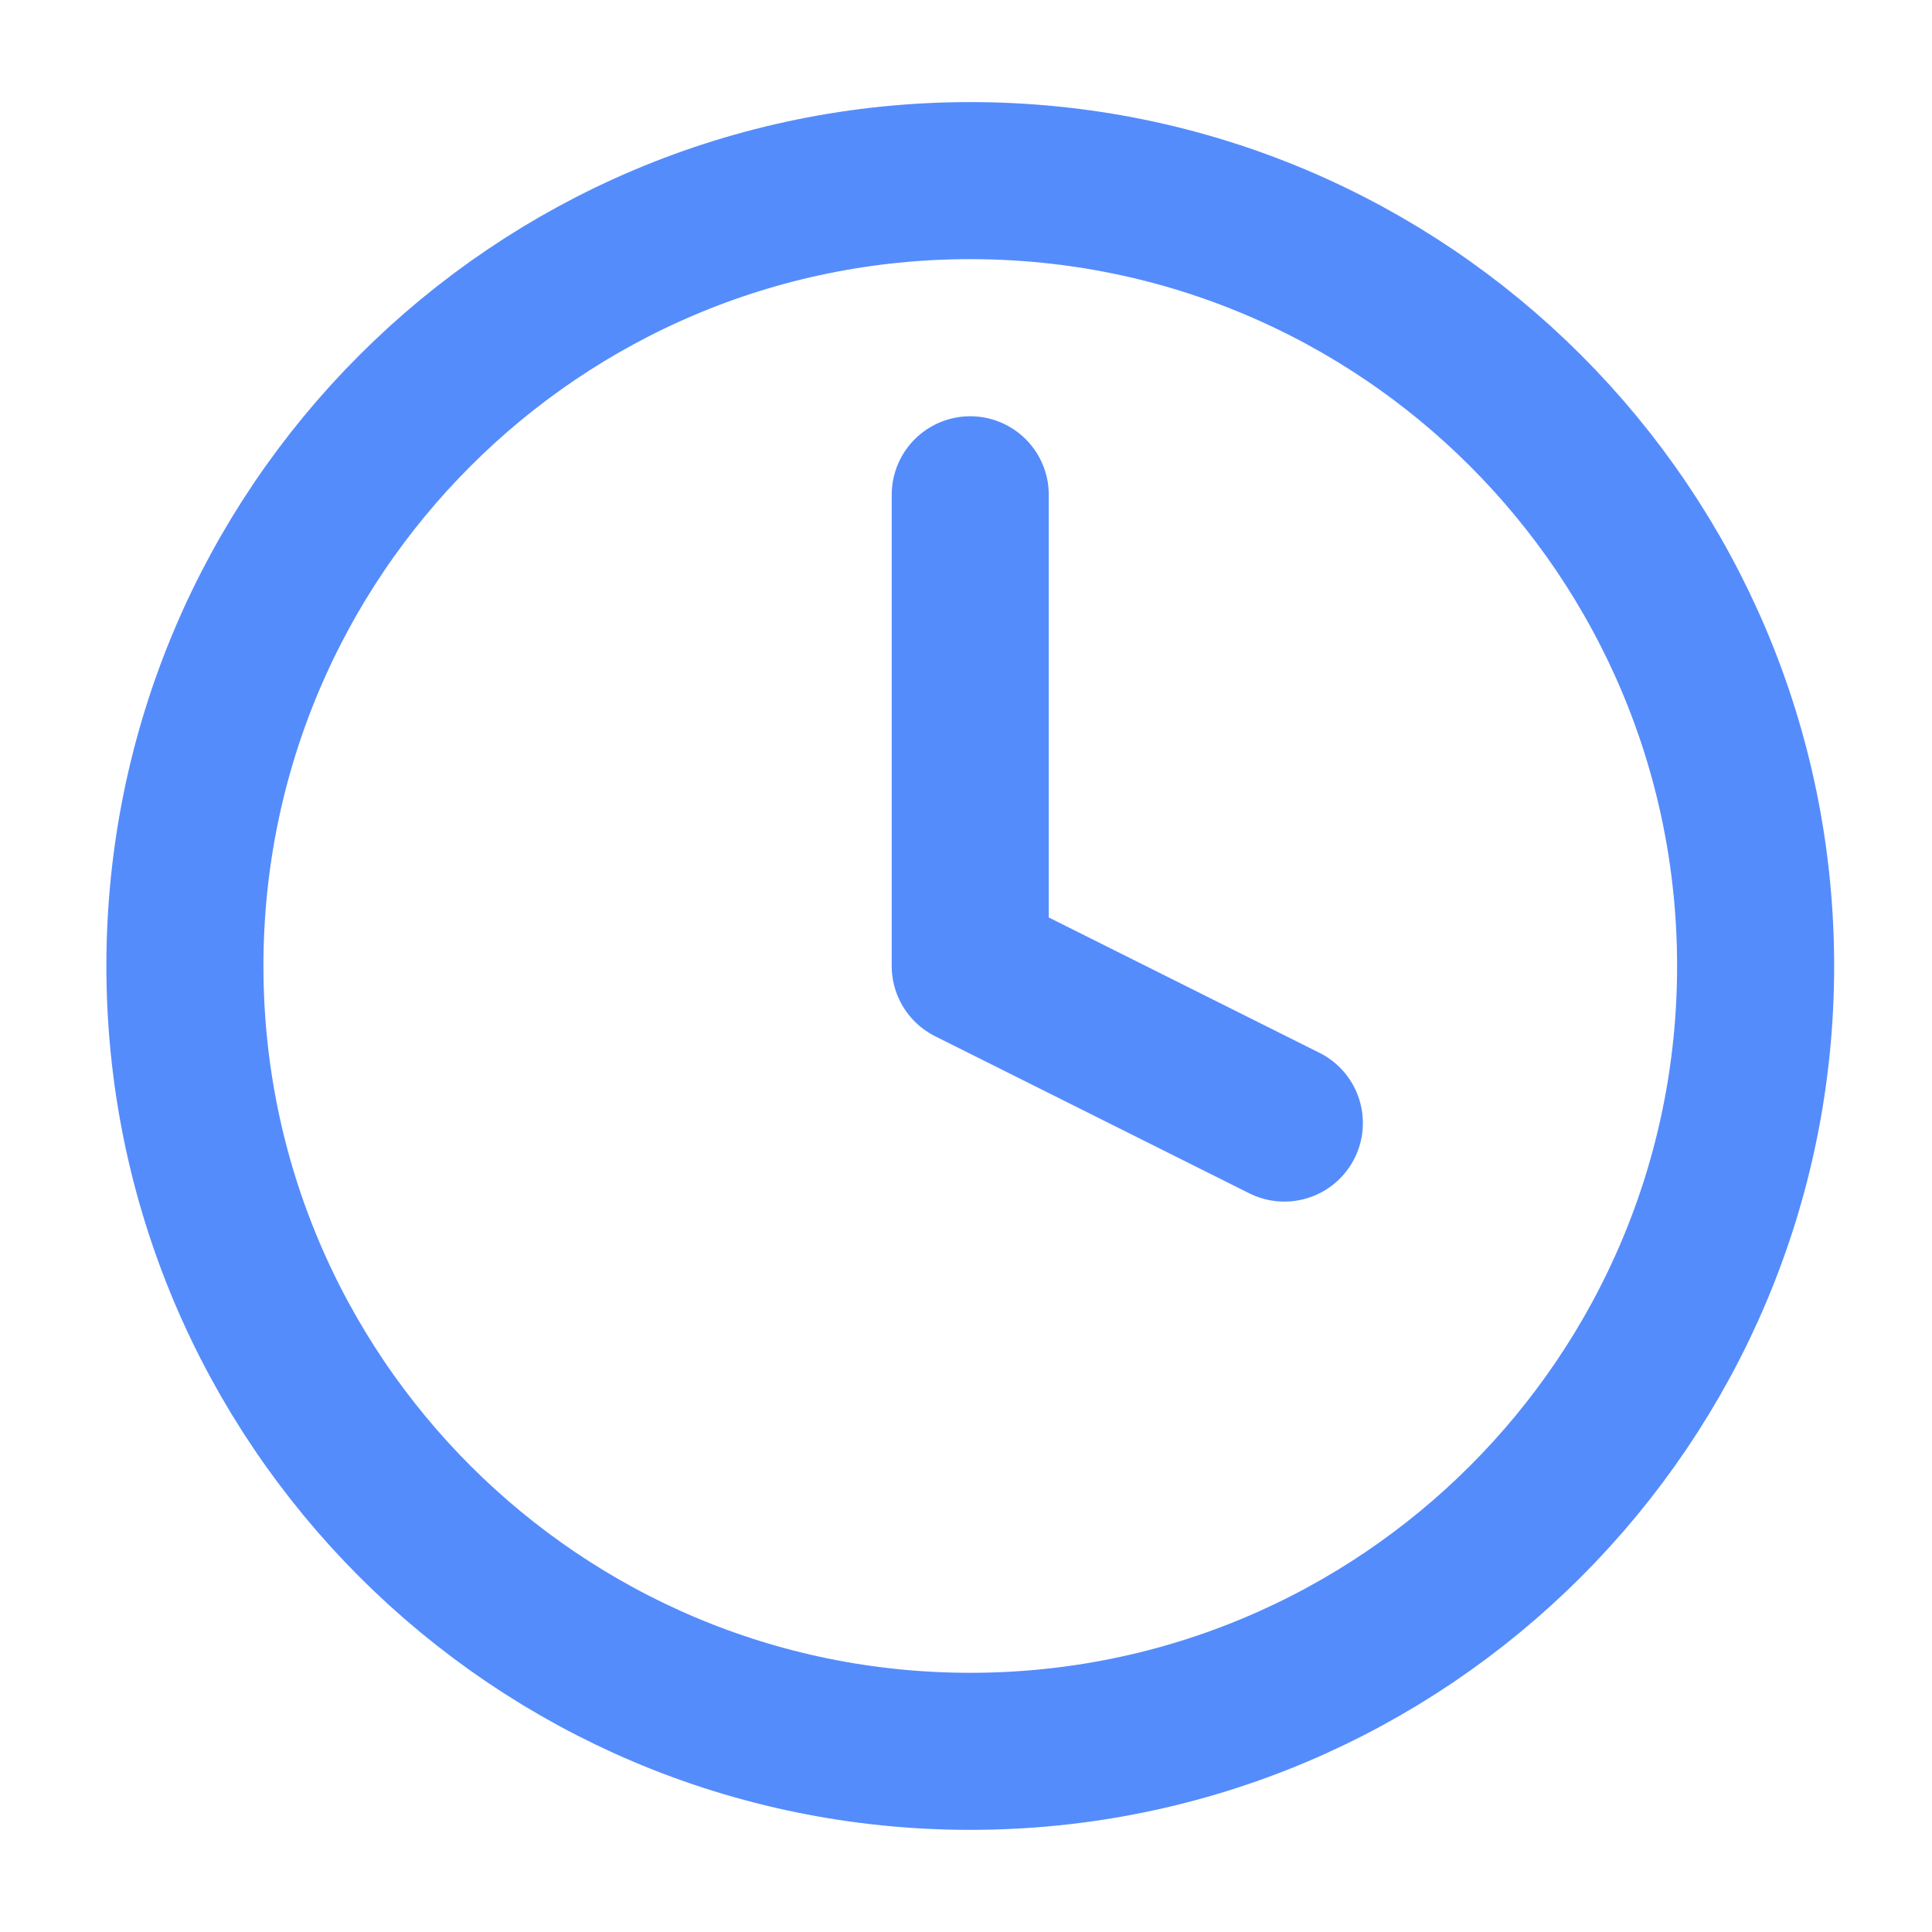
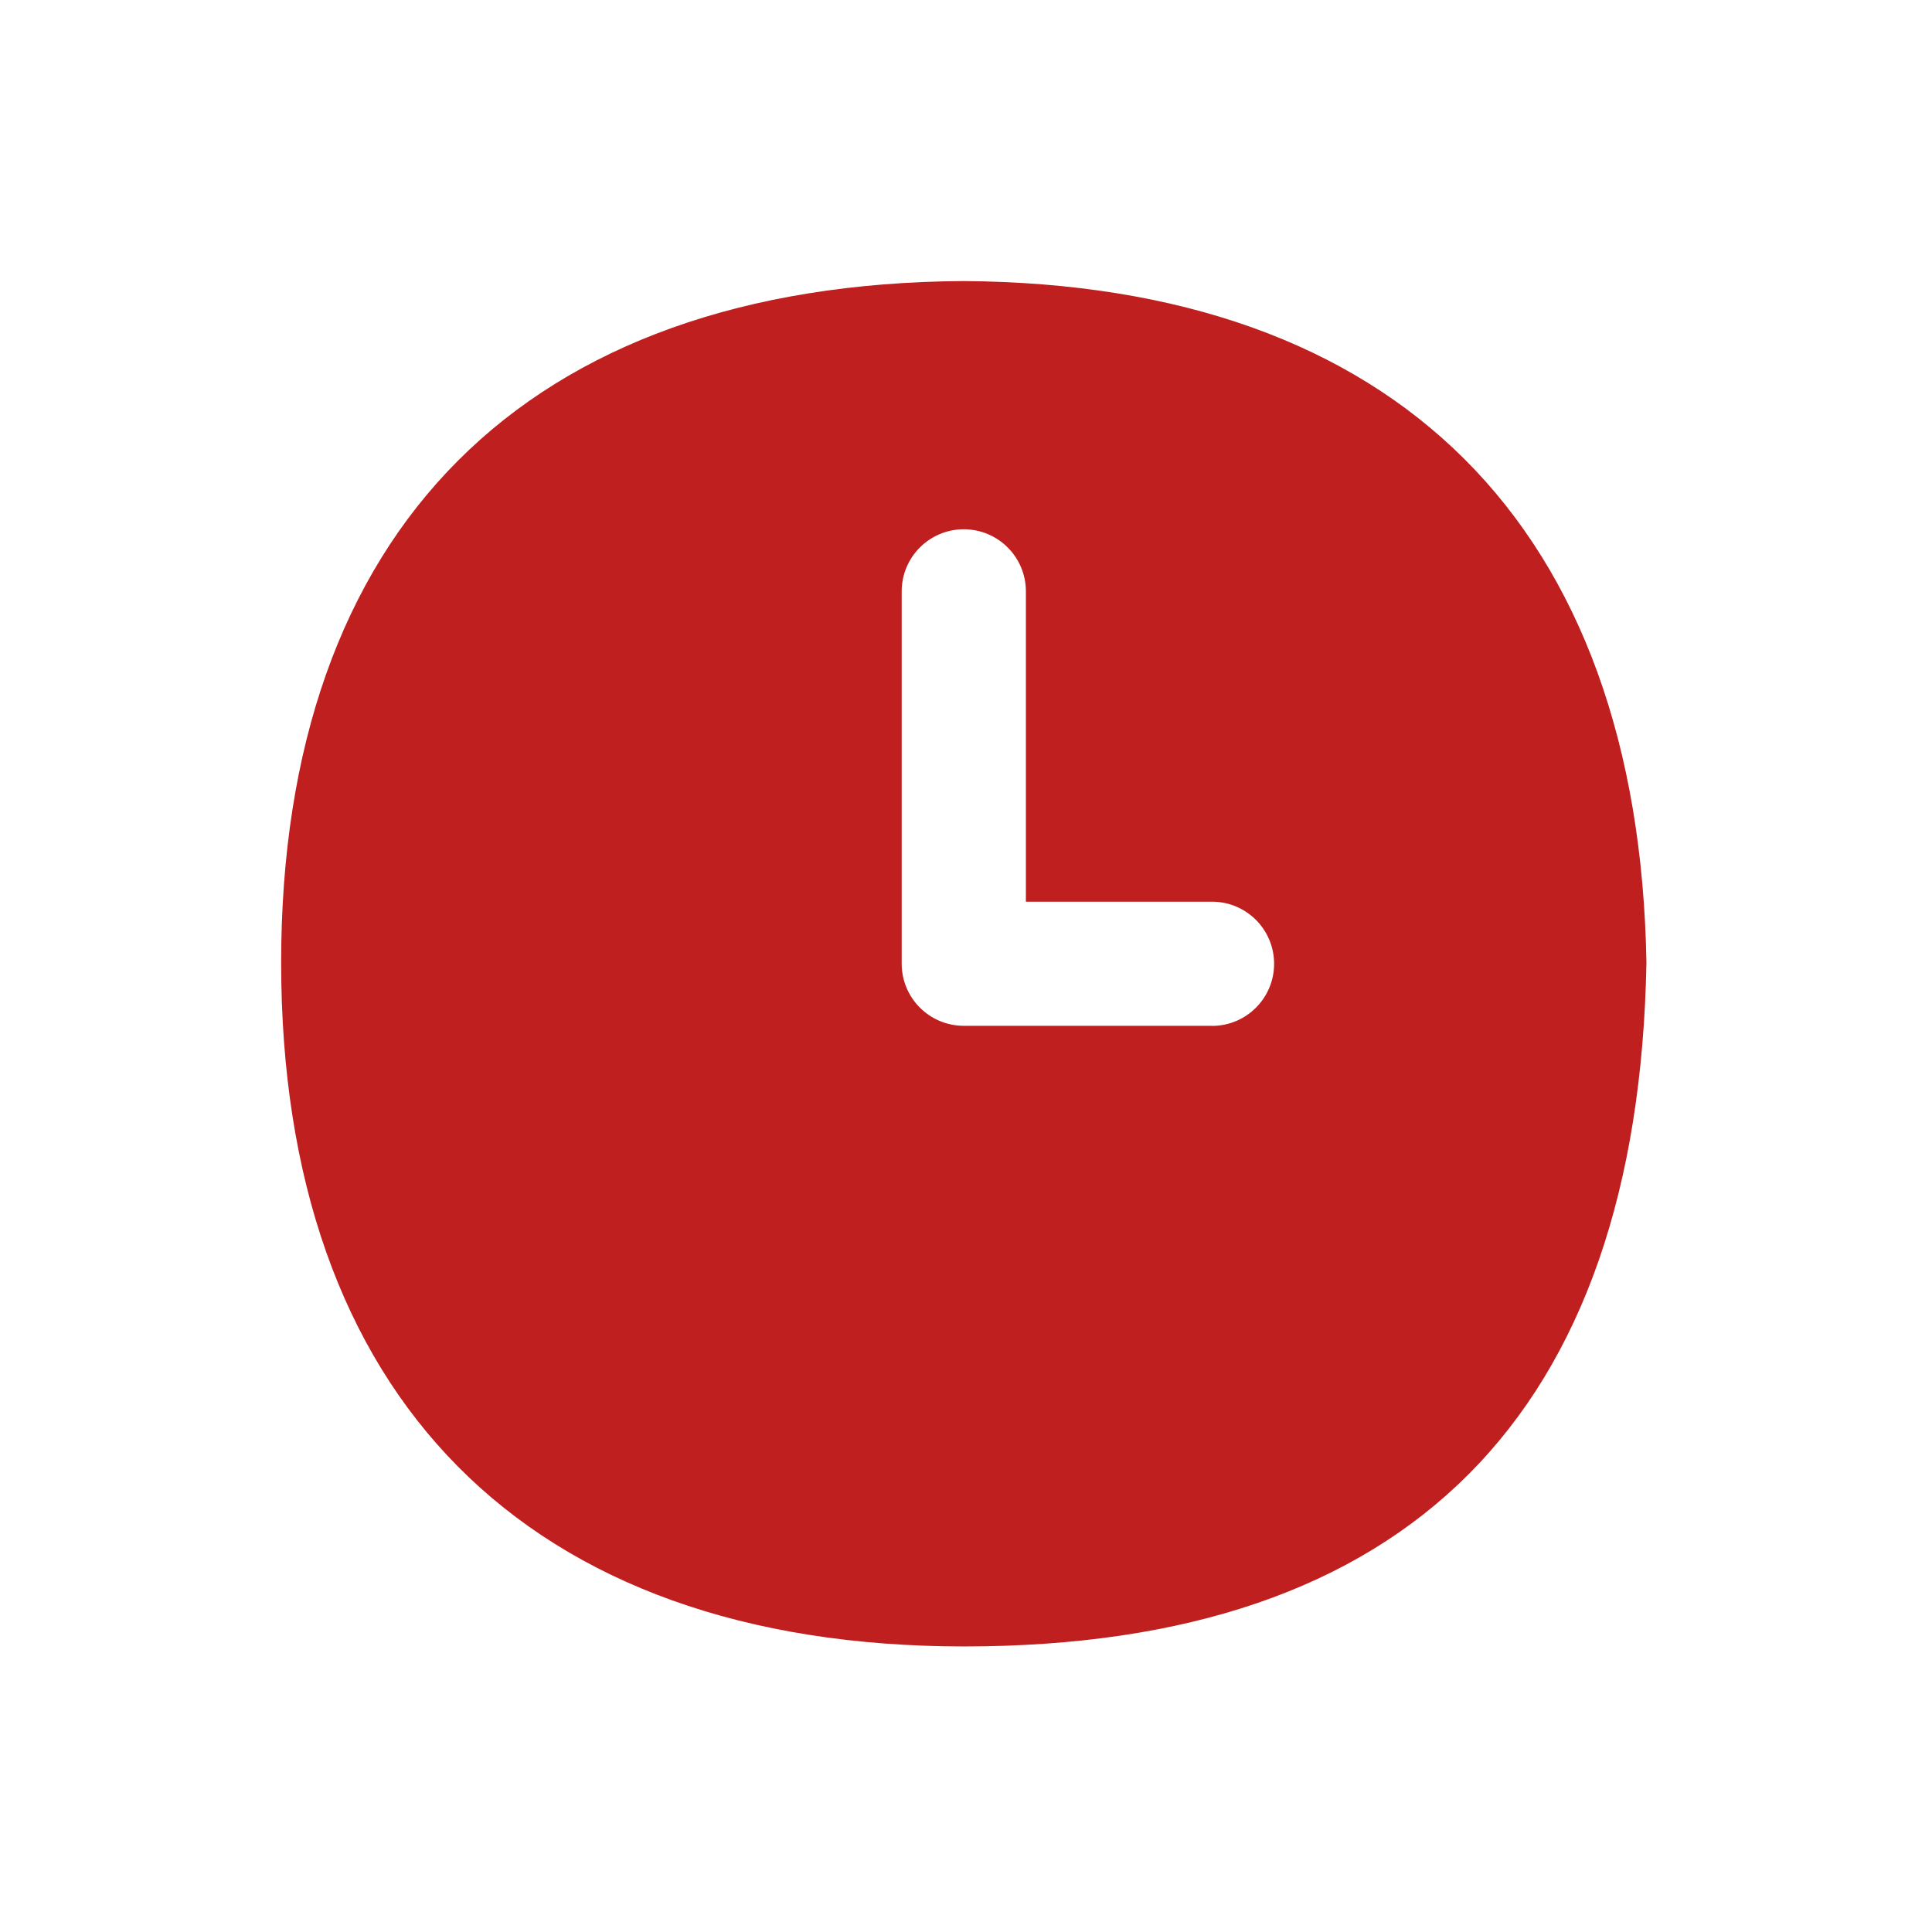
- <svg xmlns="http://www.w3.org/2000/svg" width="41" height="41" viewBox="0 0 41 41" fill="none">
-   <path d="M20.59 10.5V20.5L27.256 23.833" stroke="#558CFC" stroke-width="3.333" stroke-linecap="round" stroke-linejoin="round" />
-   <path d="M20.59 37.166C29.795 37.166 37.257 29.704 37.257 20.5C37.257 11.295 29.795 3.833 20.59 3.833C11.386 3.833 3.924 11.295 3.924 20.5C3.924 29.704 11.386 37.166 20.59 37.166Z" stroke="#558CFC" stroke-width="3.333" stroke-linecap="round" stroke-linejoin="round" />
+ <svg xmlns="http://www.w3.org/2000/svg" width="21" height="21" fill="none">
+   <path d="M10.472 3.055c-4.766.03-7.416 2.71-7.416 7.409 0 4.698 2.652 7.432 7.424 7.432 4.831 0 7.326-2.521 7.416-7.432-.082-4.747-2.716-7.378-7.424-7.409Zm2.702 8.095h-2.698a.675.675 0 0 1-.675-.674V6.428a.674.674 0 1 1 1.35 0v3.373h2.023a.674.674 0 1 1 0 1.35Z" fill="#BF1F1F" />
</svg>
